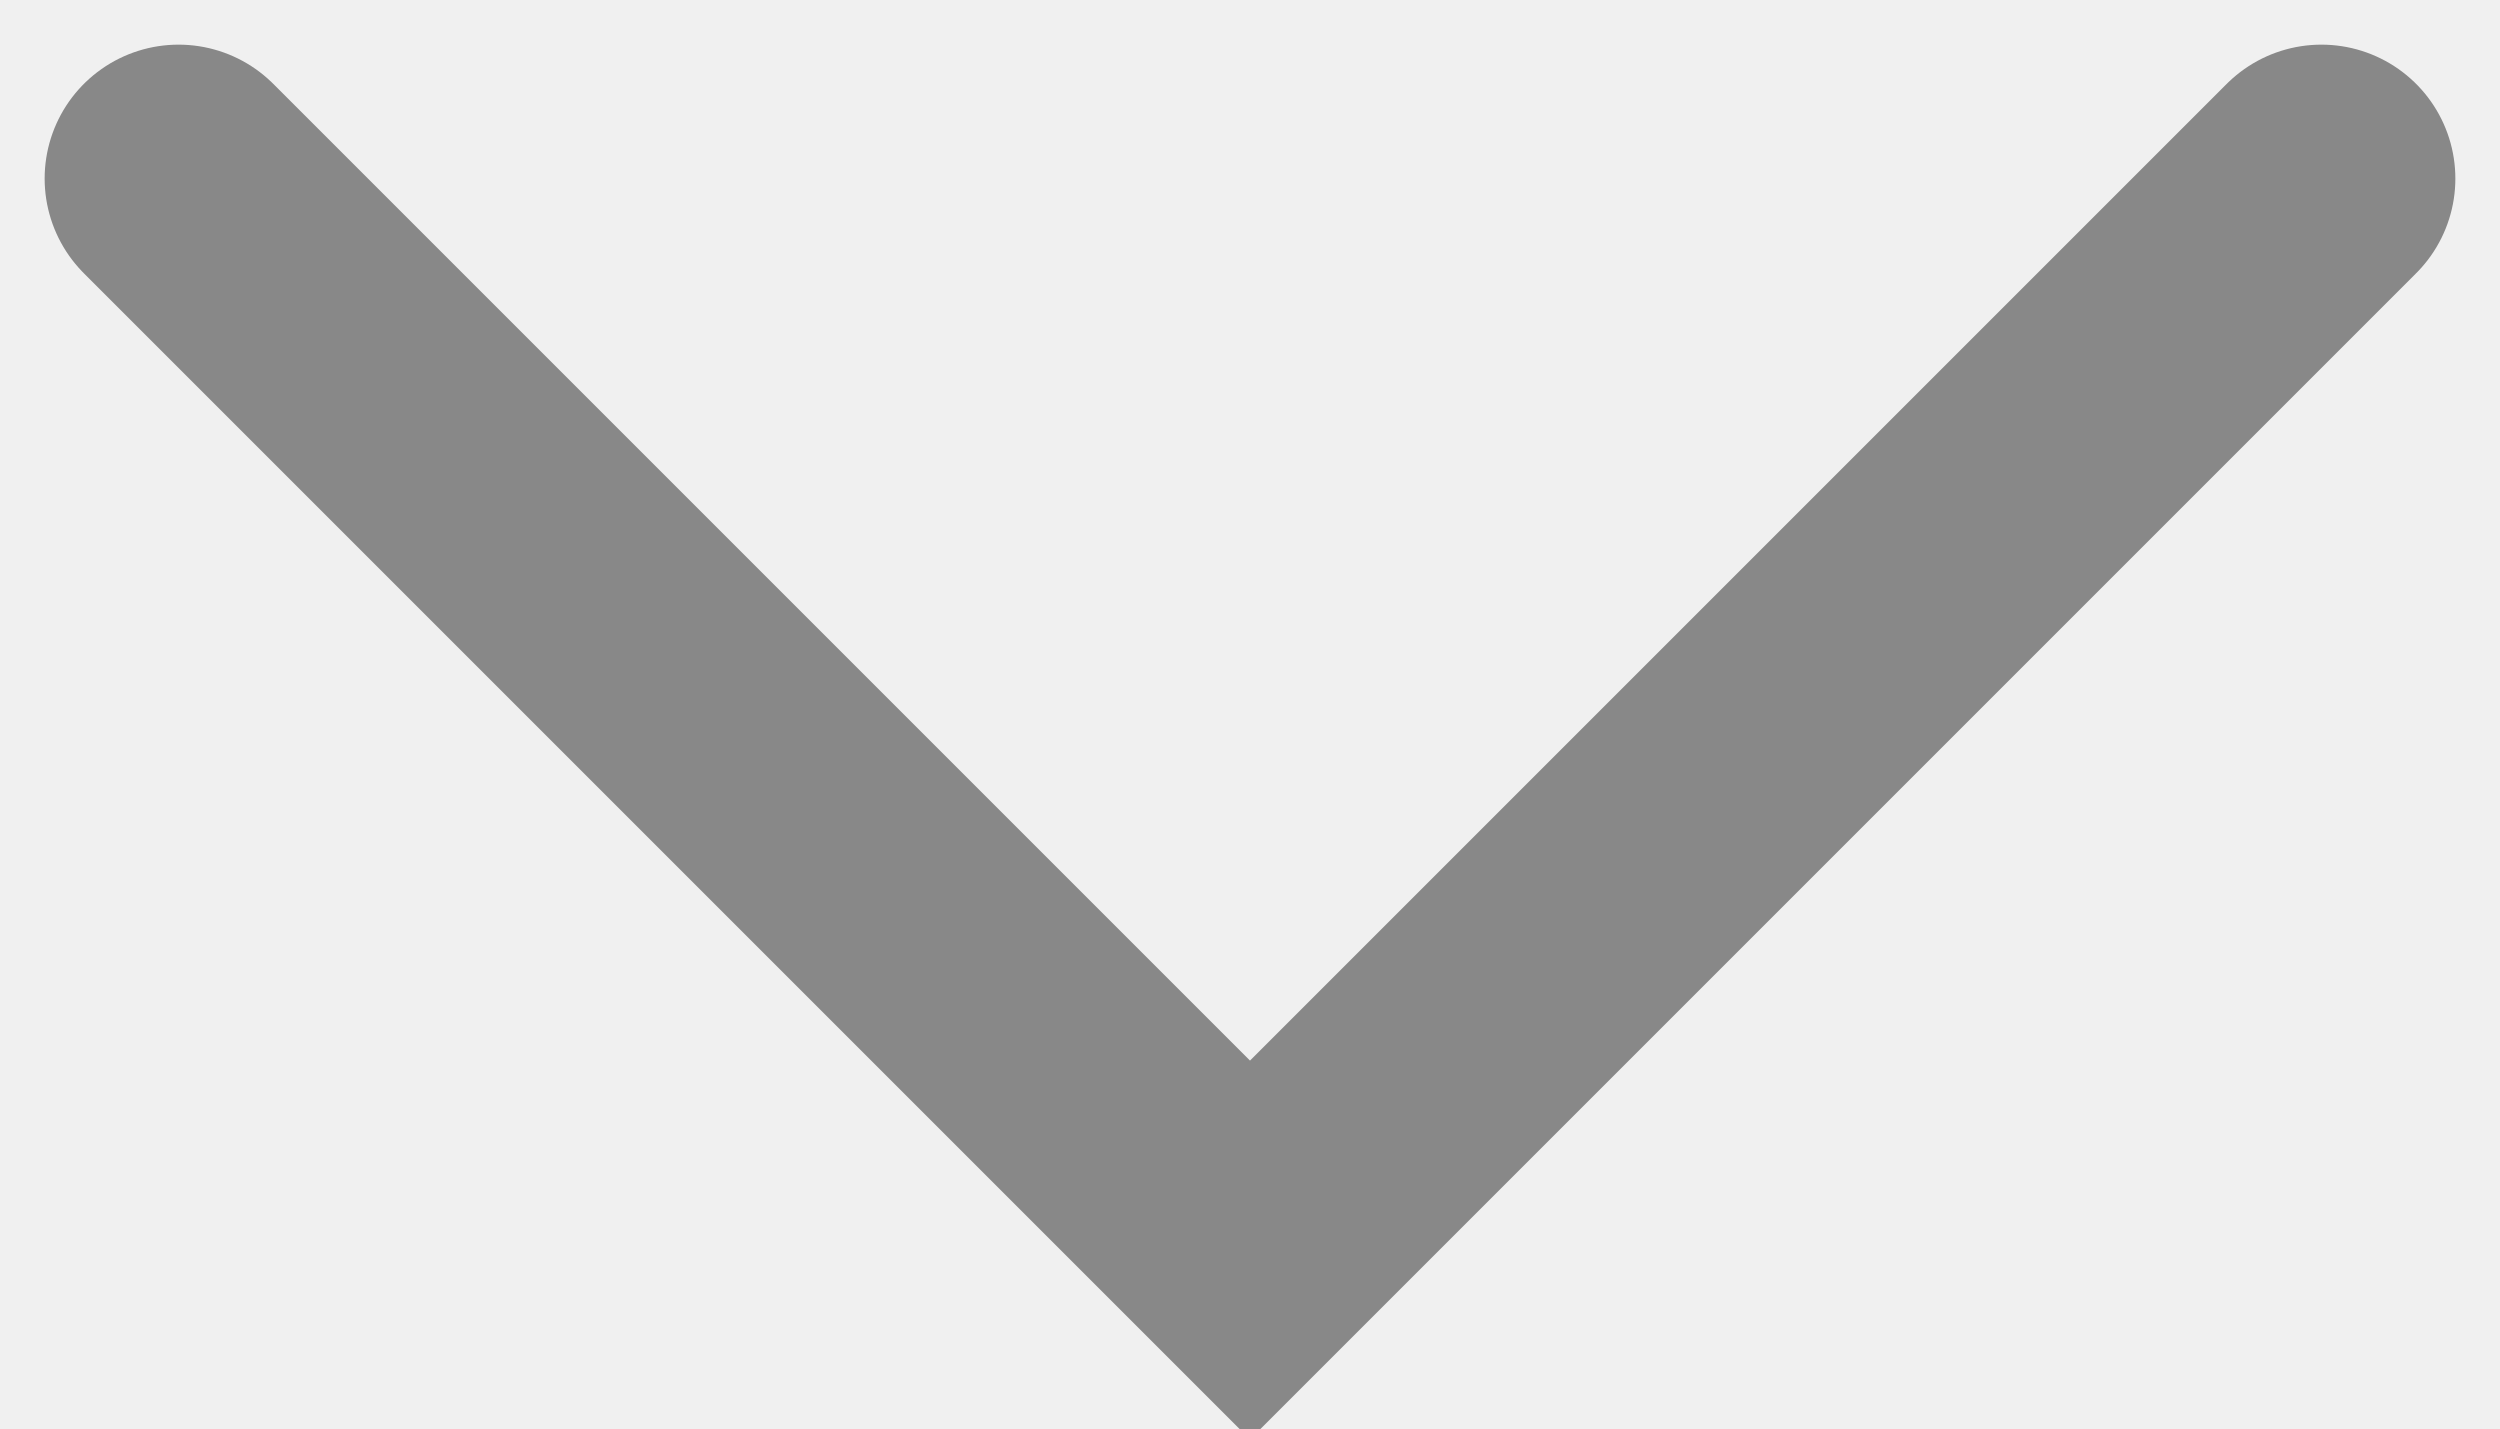
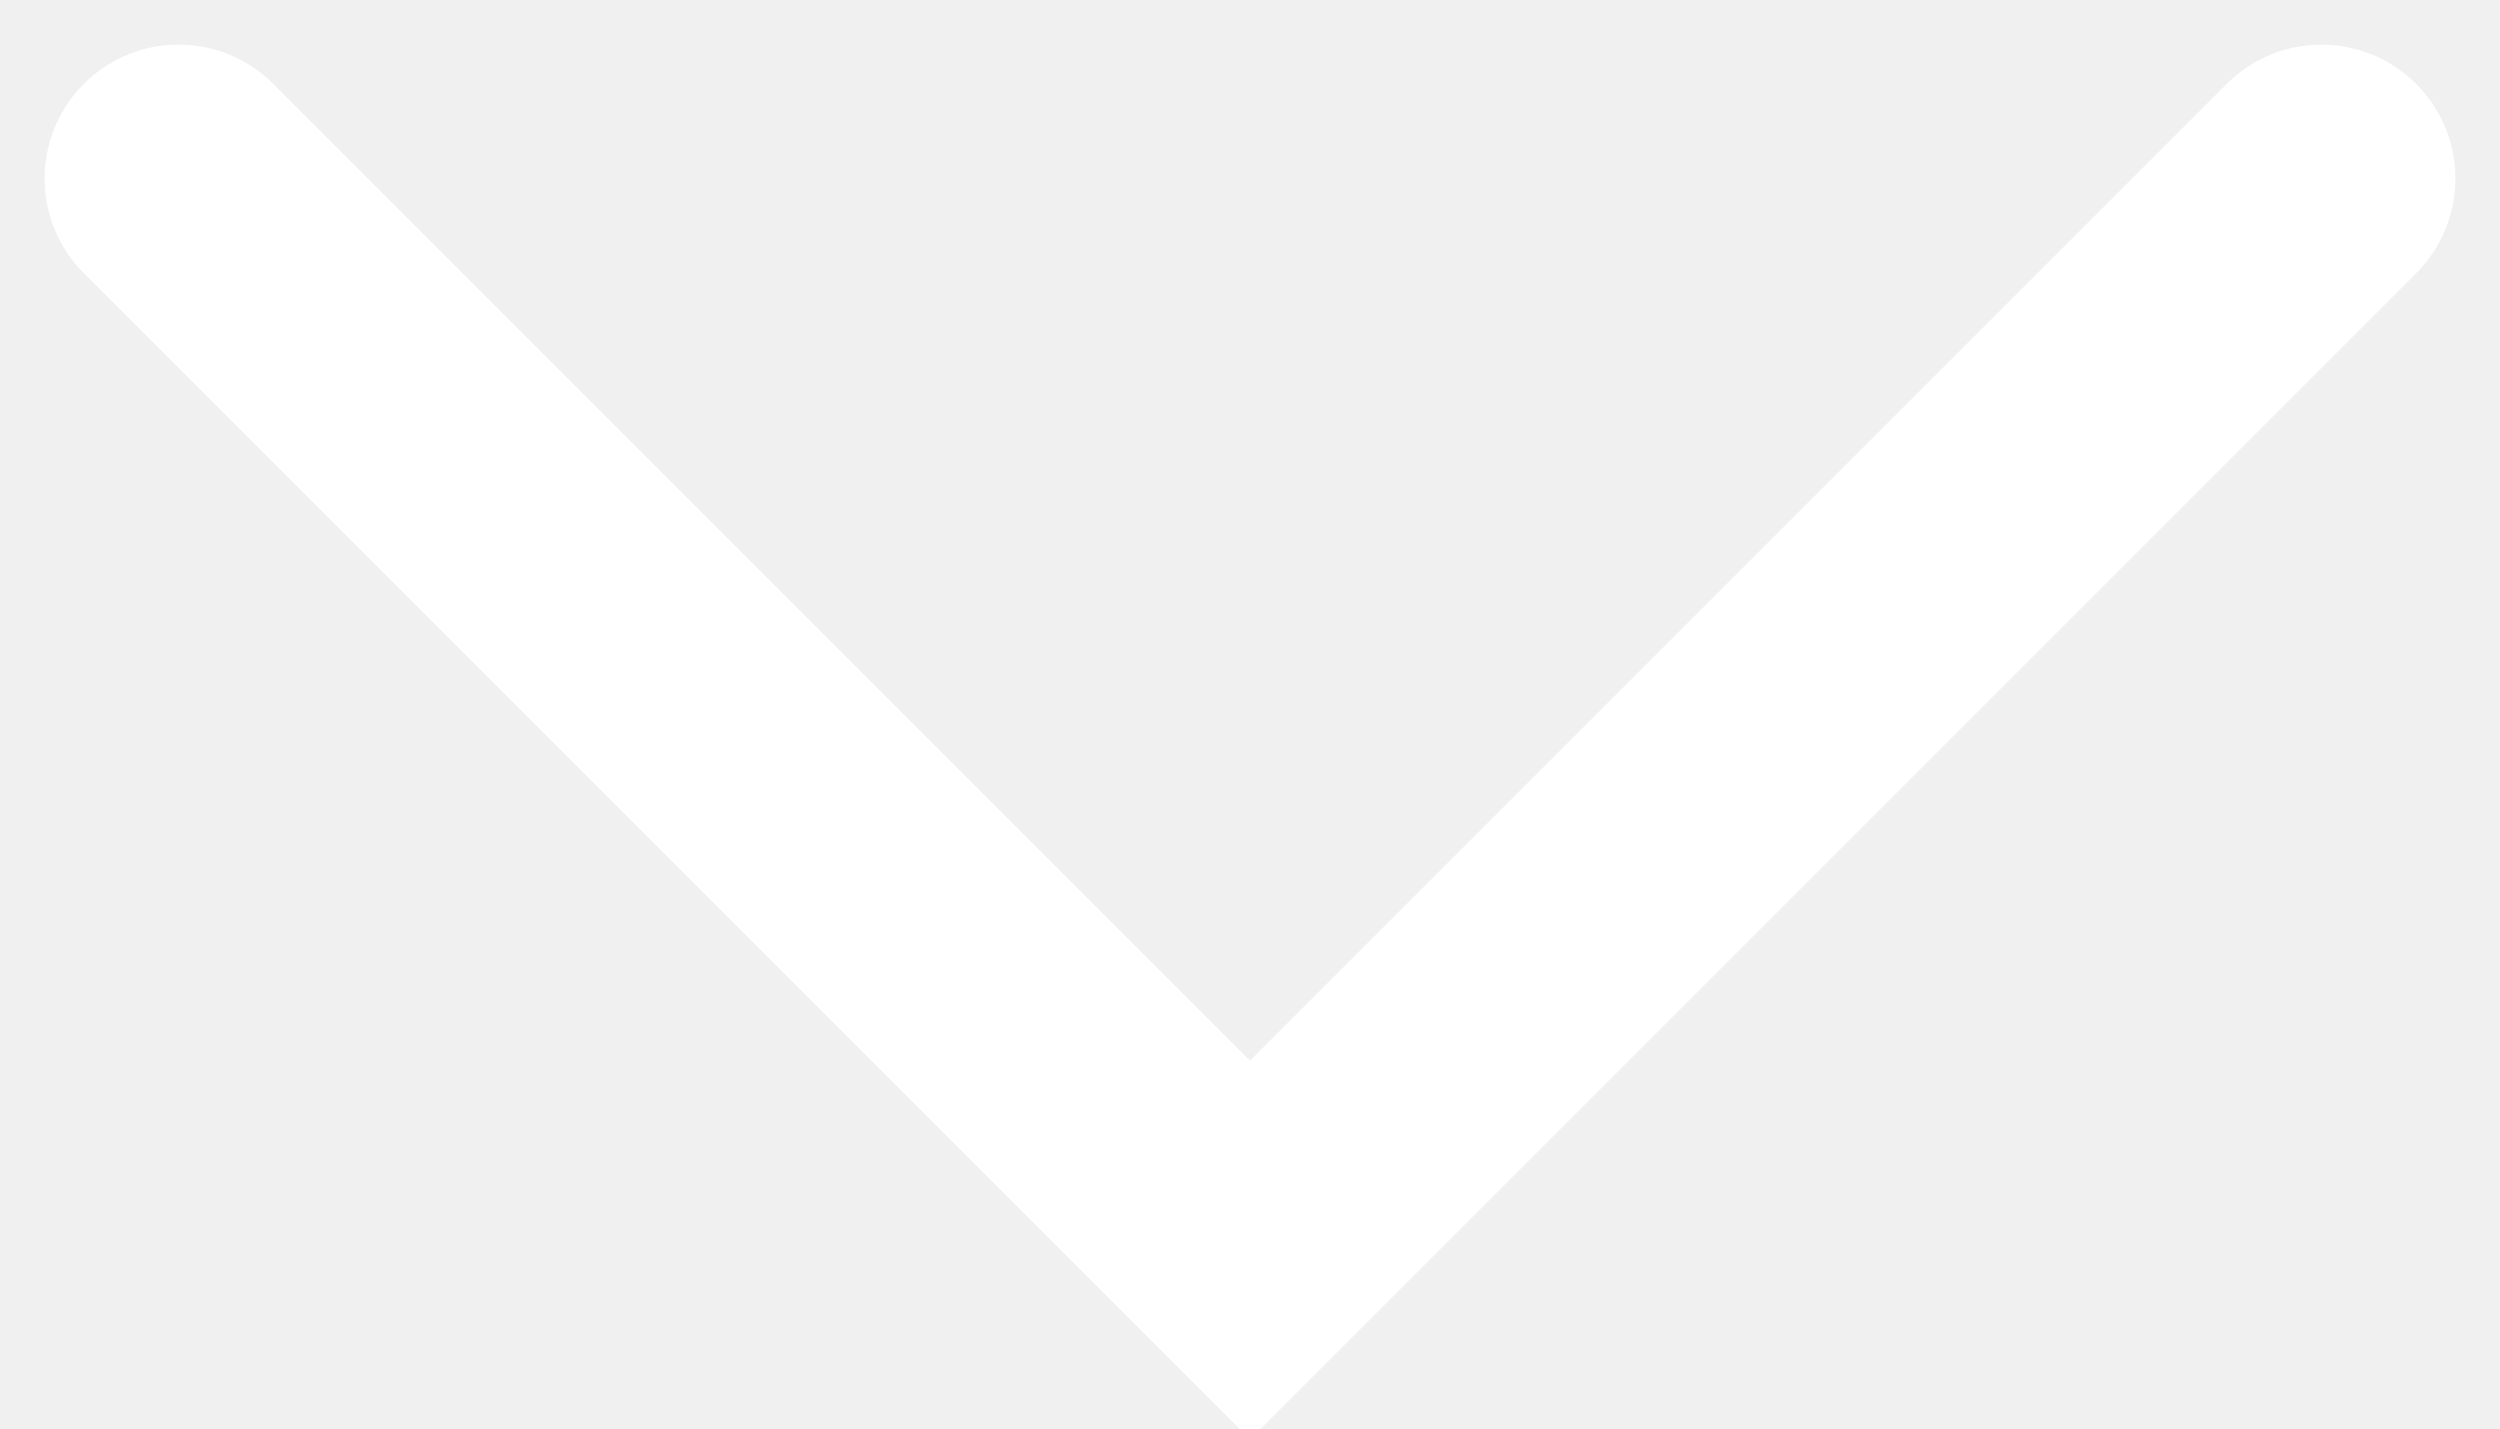
<svg xmlns="http://www.w3.org/2000/svg" width="14px" height="8px" viewBox="0 0 14 8" version="1.1">
  <g id="Symbols" stroke="none" stroke-width="1" fill="none" fill-rule="evenodd" stroke-linecap="round">
-     <g id="Elements/SettingsBlock1stroke72" transform="translate(-869, -31)" stroke="#888888" stroke-width="1.5">
+     <g id="Elements/SettingsBlock1stroke72" transform="translate(-869, -31)" stroke="#ffffff" stroke-width="1.5">
      <g id="Icons/24/arrow" transform="translate(876, 35) rotate(90) translate(-876, -35) translate(864, 23)">
        <polyline id="Path-11" transform="translate(12, 12) rotate(-90) translate(-12, -12) " points="6 9 12 15 18 9" />
      </g>
    </g>
  </g>
</svg>
